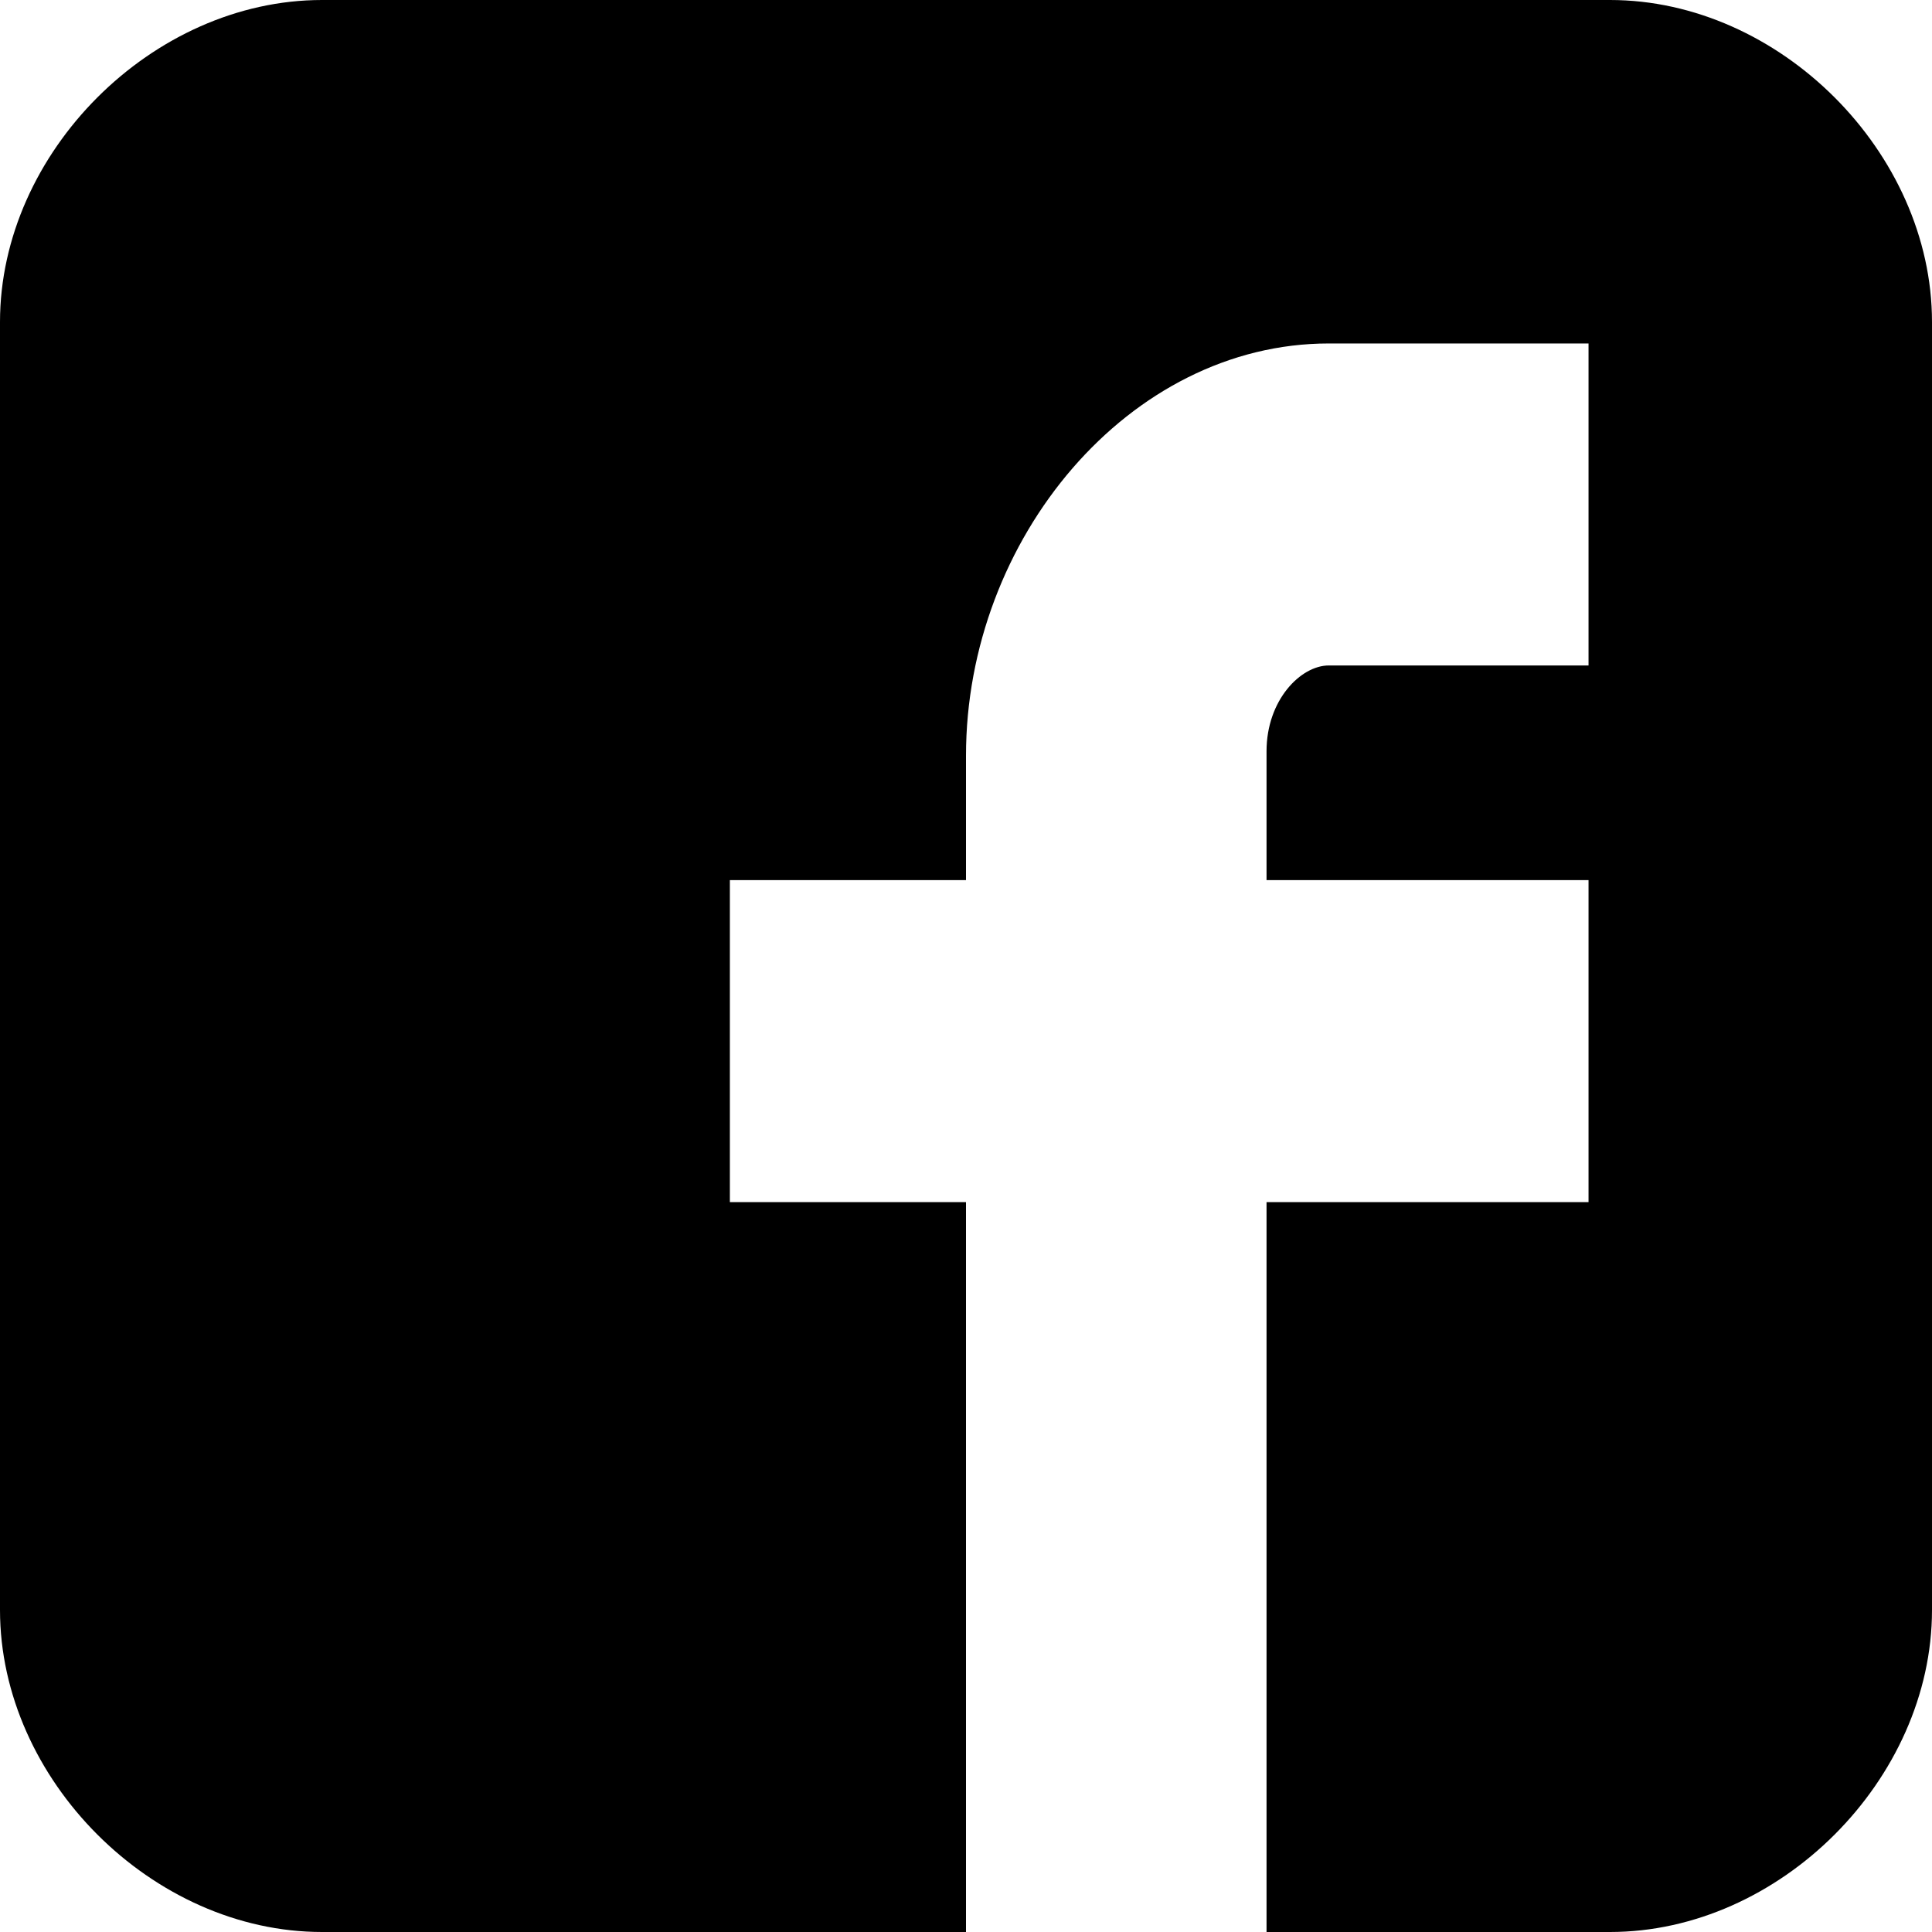
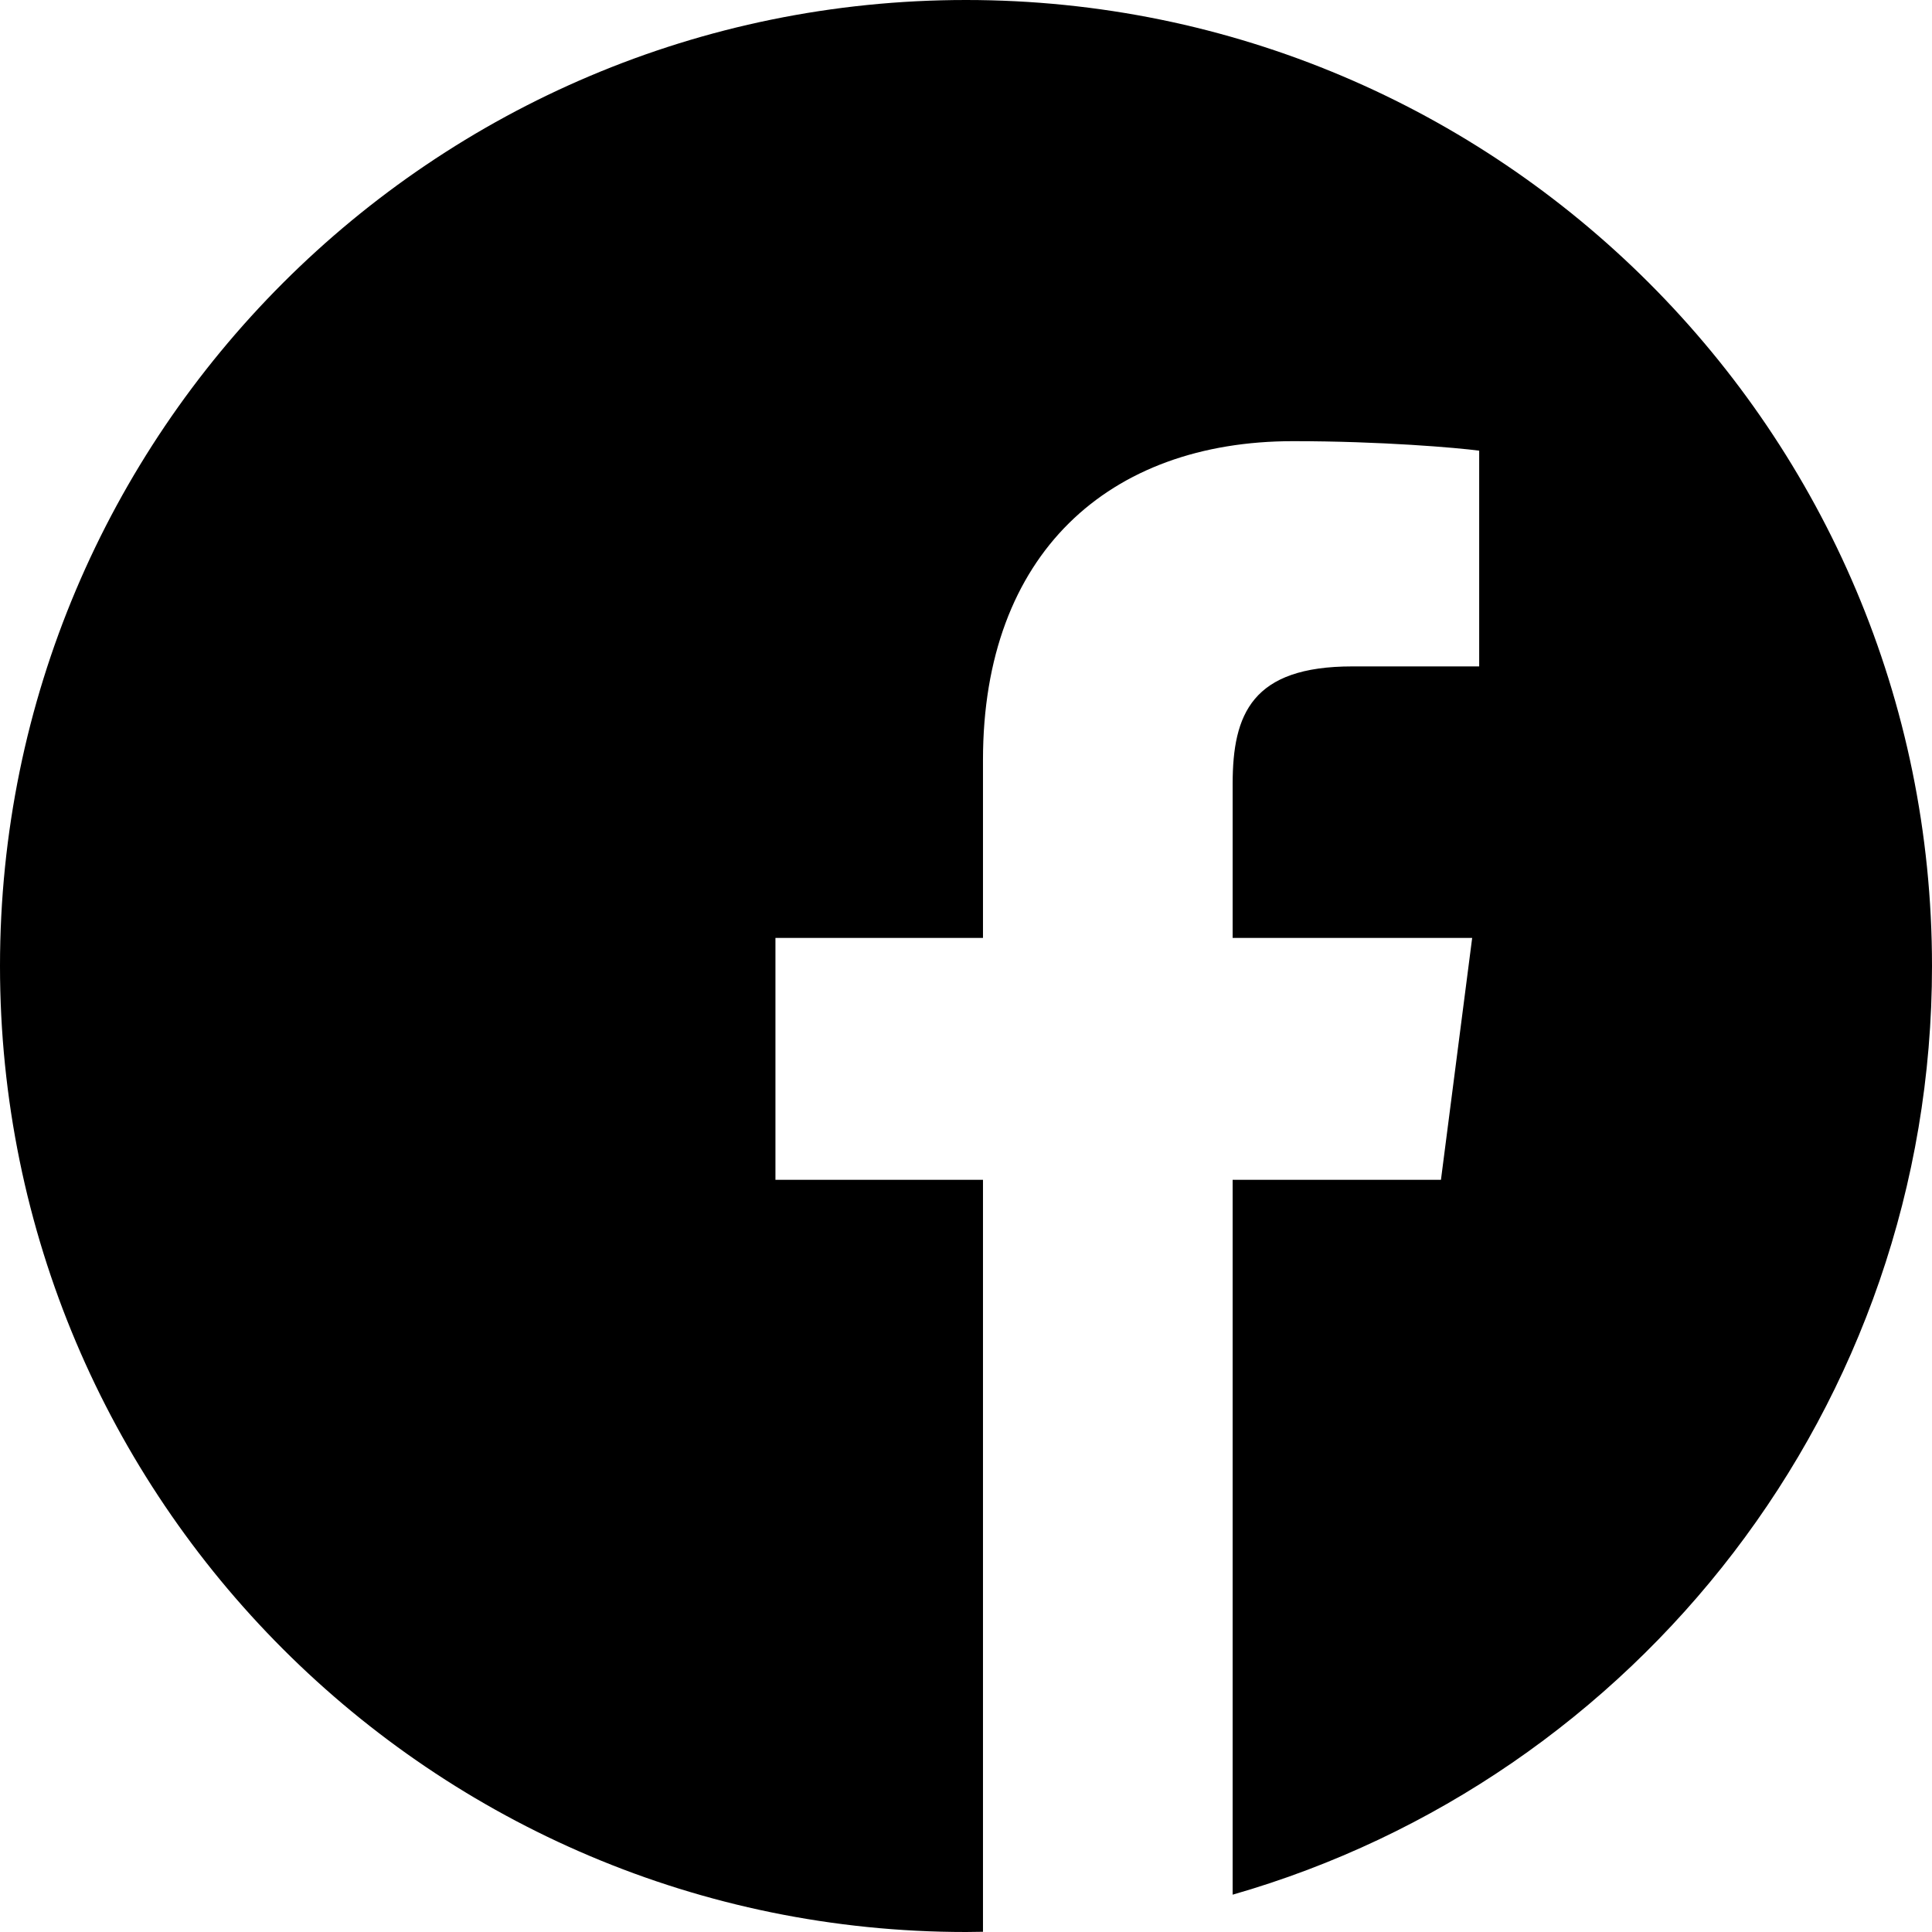
- <svg xmlns="http://www.w3.org/2000/svg" version="1.1" id="Capa_1" x="0px" y="0px" viewBox="0 0 90 90" style="enable-background:new 0 0 90 90;" xml:space="preserve">
-   <g>
-     <path id="Facebook__x28_alt_x29_" d="M90,15c0-7.9-7.1-15-15-15H15C7.1,0,0,7.1,0,15v60c0,7.9,7.1,15,15,15h30V56H34V41h11v-5.8   C45,25.1,52.6,16,61.9,16H74v15H61.9c-1.3,0-2.9,1.6-2.9,4v6h15v15H59v34h16c7.9,0,15-7.1,15-15V15z" />
-   </g>
+ <svg xmlns="http://www.w3.org/2000/svg" height="512pt" viewBox="0 0 512 512" width="512pt">
+   <path d="m297.277 508.668c-2.133.348-4.273.668-6.422.961 2.148-.293 4.289-.613 6.422-.961zm0 0" />
+   <path d="m302.398 507.793c-1.02.188-2.039.359-3.059.535 1.02-.176 2.039-.348 3.059-.535zm0 0" />
+   <path d="m285.137 510.34c-2.496.281-5.008.531-7.527.742 2.52-.211 5.031-.461 7.527-.742zm0 0" />
+   <path d="m290.055 509.738c-1.199.16-2.406.309-3.609.449 1.203-.141 2.41-.289 3.609-.449zm0 0" />
+   <path d="m309.367 506.41c-.898.191-1.801.383-2.703.566.902-.184 1.805-.375 2.703-.566zm0 0" />
+   <path d="m326.664 502.113c-.727.207-1.453.402-2.18.605.727-.203 1.453-.398 2.18-.605zm0 0" />
+   <path d="m321.434 503.543c-.789.207-1.582.418-2.375.617.793-.199 1.586-.406 2.375-.617zm0 0" />
+   <path d="m314.59 505.254c-.836.195-1.68.379-2.523.566.844-.188 1.688-.371 2.523-.566zm0 0" />
+   <path d="m277.527 511.09c-1.348.113-2.695.215-4.047.305 1.352-.09 2.699-.191 4.047-.305zm0 0" />
+   <path d="m512 256c0-141.363-114.637-256-256-256s-256 114.637-256 256 114.637 256 256 256c1.504 0 3-.031 4.5-.059v-199.285h-55v-64.098h55v-47.168c0-54.703 33.395-84.477 82.191-84.477 23.367 0 43.453 1.742 49.309 2.52v57.172h-33.648c-26.547 0-31.688 12.617-31.688 31.129v40.824h63.477l-8.273 64.098h-55.203v189.453c107.004-30.676 185.336-129.258 185.336-246.109zm0 0" />
+   <path d="m272.914 511.43c-2.664.172-5.34.309-8.023.398 2.684-.09 5.359-.227 8.023-.398zm0 0" />
+   <path d="m264.754 511.836c-1.414.047-2.832.082-4.25.105 1.418-.023 2.836-.059 4.25-.105zm0 0" />
</svg>
